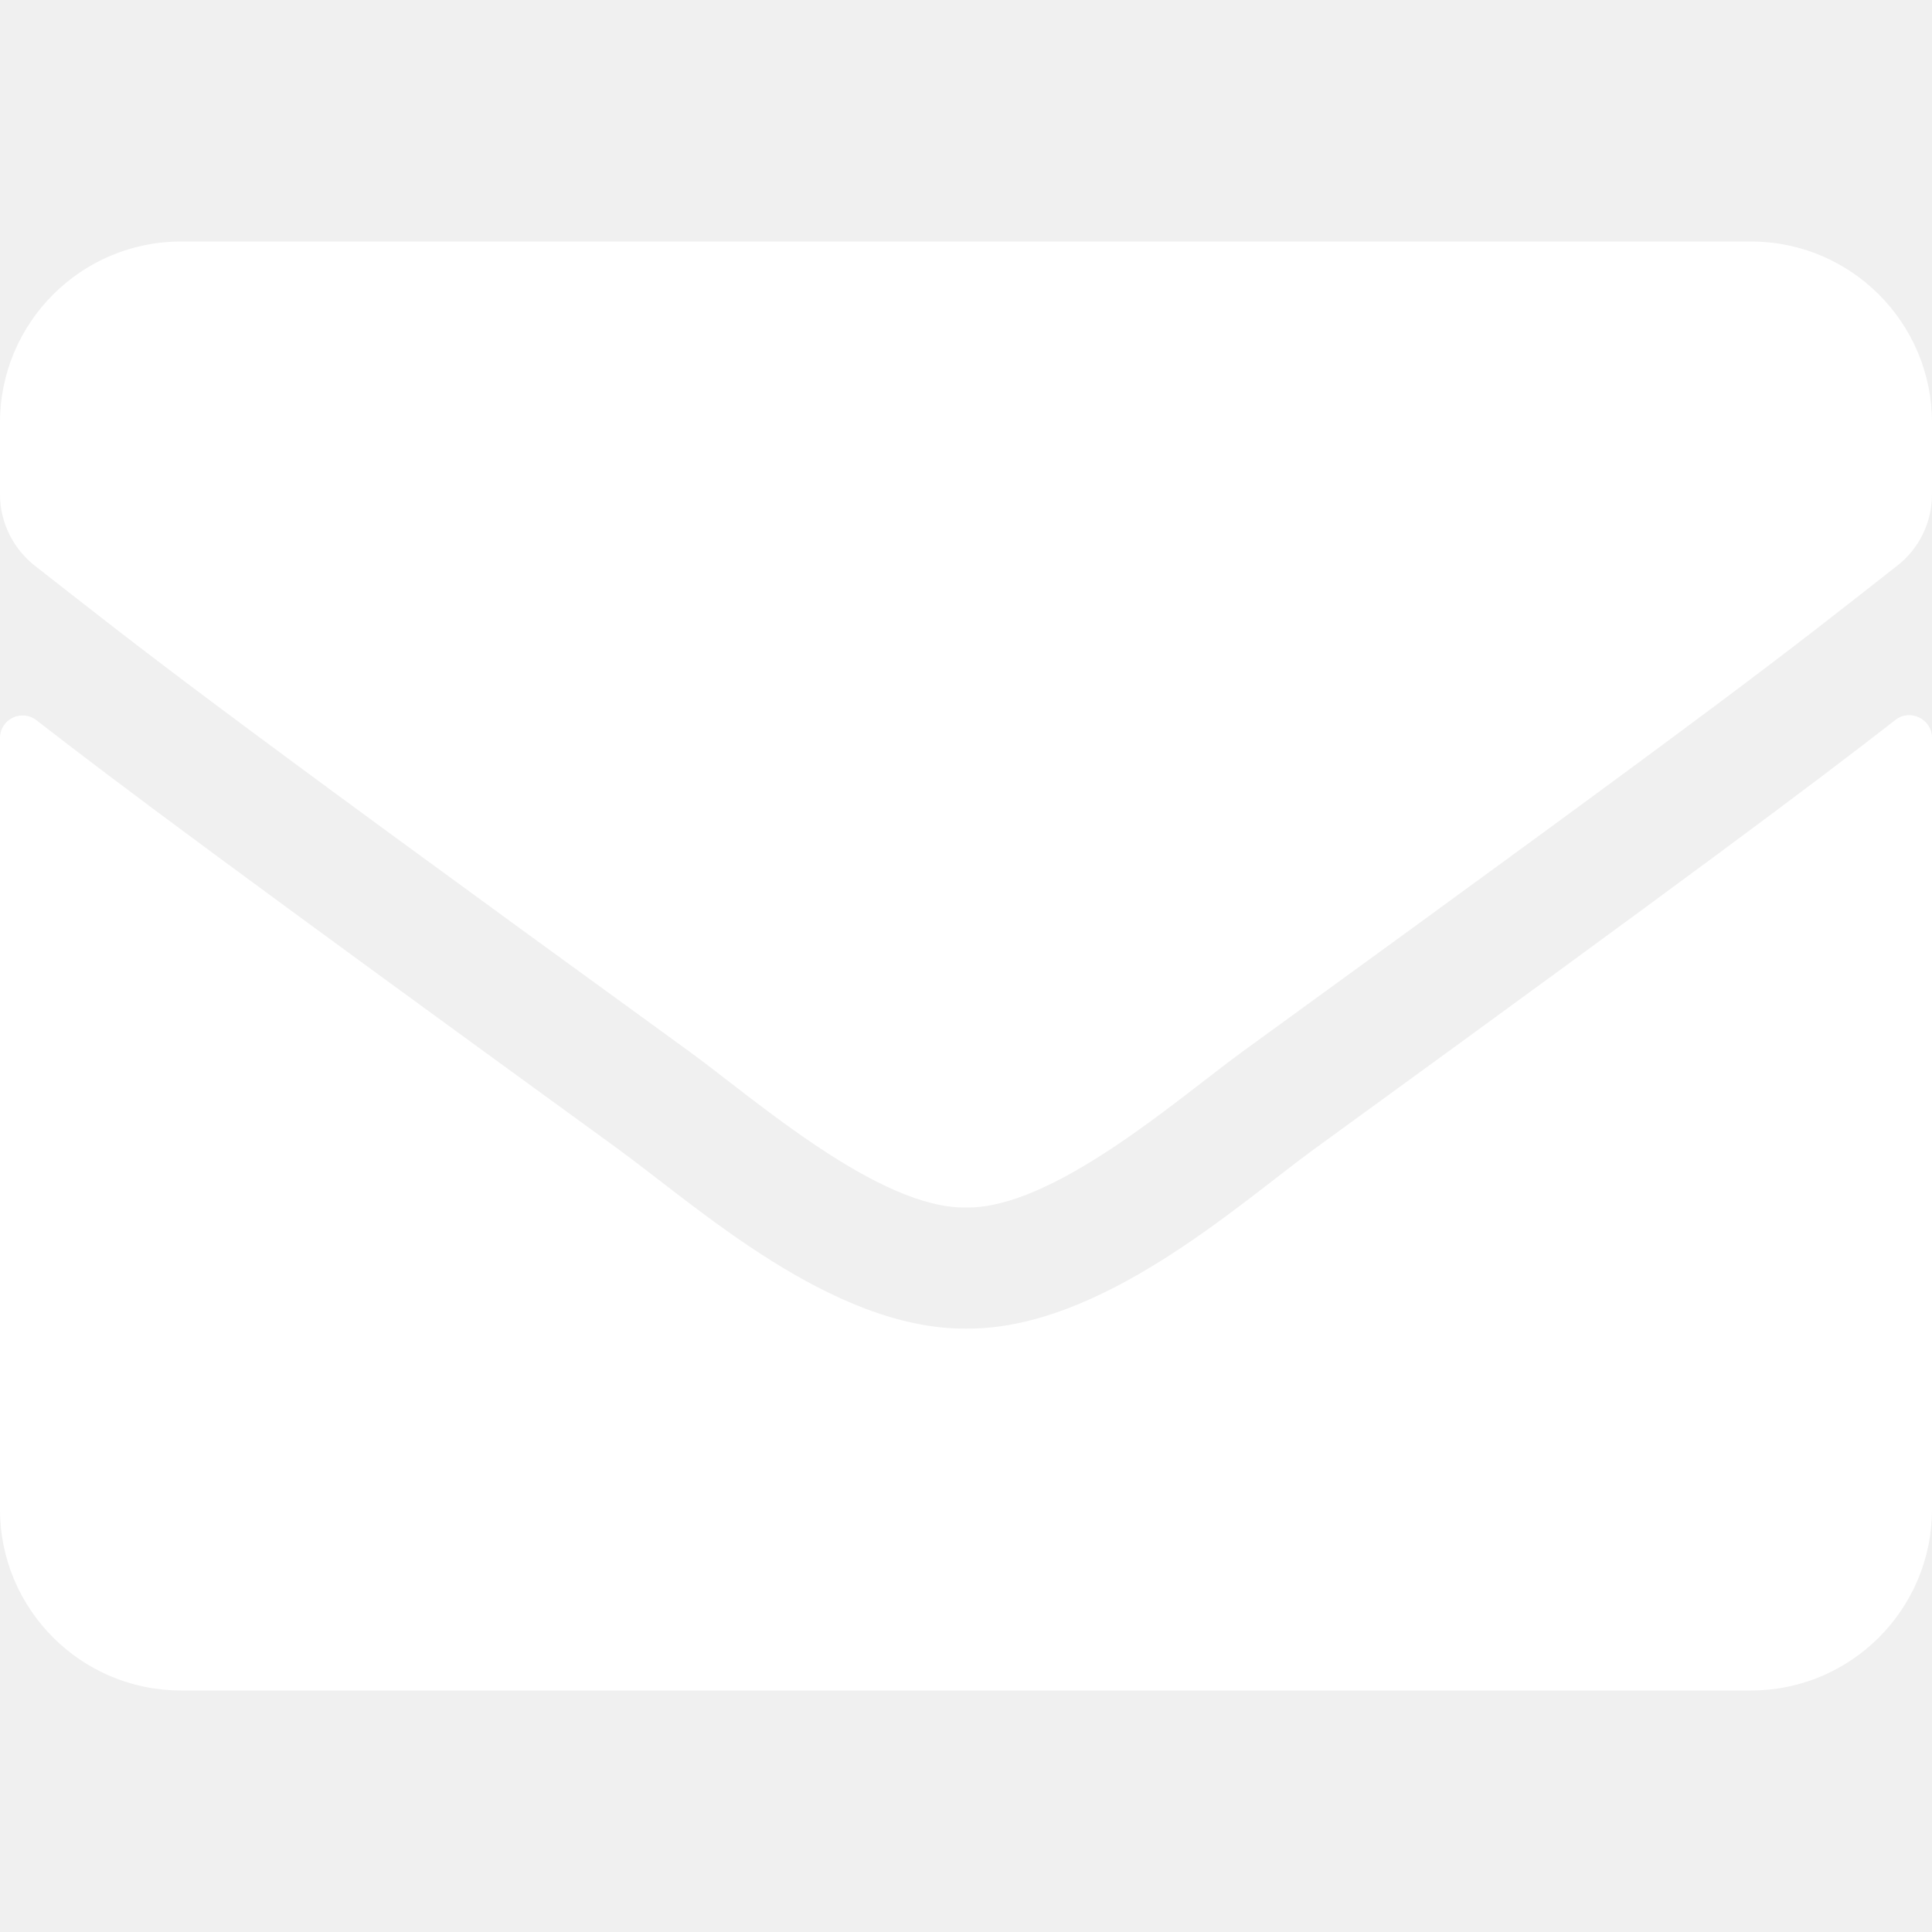
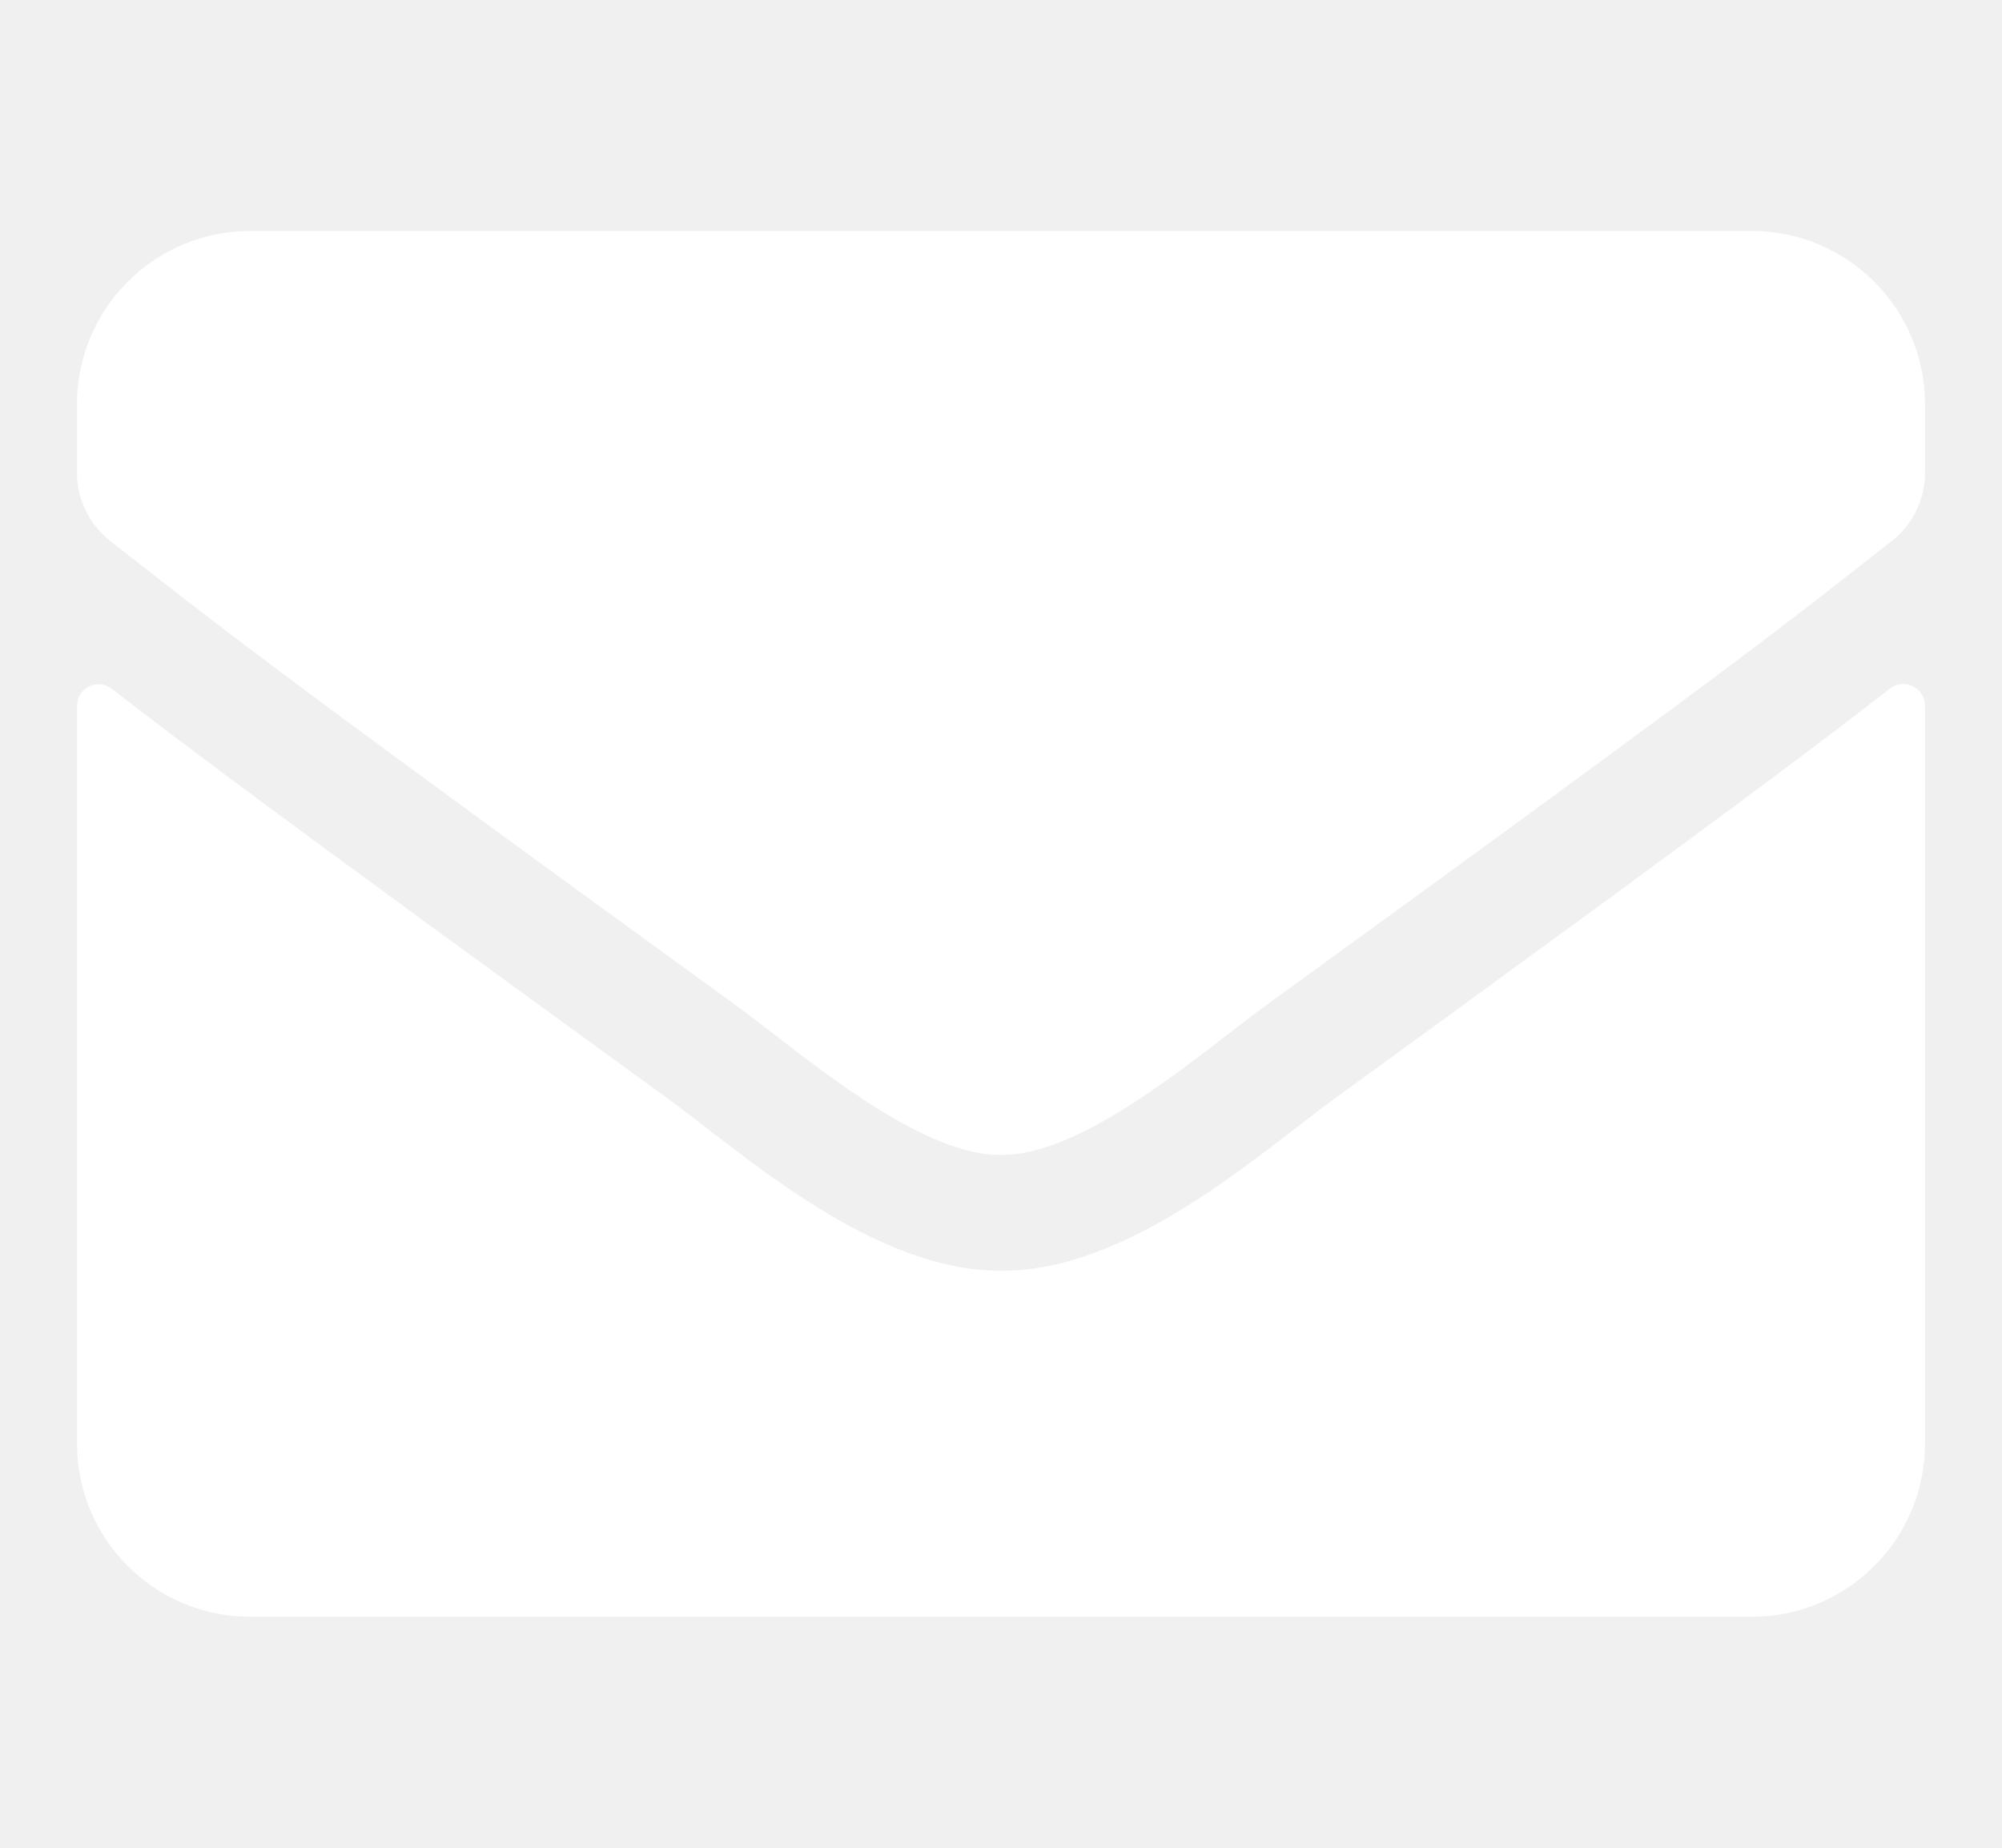
- <svg xmlns="http://www.w3.org/2000/svg" aria-hidden="true" focusable="false" data-prefix="fas" data-icon="envelope" class="svg-inline--fa fa-envelope fa-w-16" role="img" width="15px" height="15px" viewBox="0 0 512 512">
+ <svg xmlns="http://www.w3.org/2000/svg" aria-hidden="true" focusable="false" data-prefix="fas" data-icon="envelope" class="svg-inline--fa fa-envelope fa-w-16" role="img" width="26px" height="24px" viewBox="0 0 512 512">
  <path fill="#fff" d="M502.3 190.8c3.9-3.1 9.7-.2 9.7 4.7V400c0 26.5-21.5 48-48 48H48c-26.5 0-48-21.5-48-48V195.6c0-5 5.7-7.8 9.7-4.7 22.4 17.4 52.1 39.5 154.1 113.6 21.1 15.4 56.7 47.8 92.2 47.6 35.7.3 72-32.8 92.3-47.6 102-74.1 131.6-96.3 154-113.7zM256 320c23.2.4 56.6-29.2 73.4-41.4 132.7-96.3 142.8-104.7 173.4-128.7 5.8-4.5 9.2-11.5 9.2-18.9v-19c0-26.5-21.5-48-48-48H48C21.5 64 0 85.5 0 112v19c0 7.4 3.4 14.3 9.2 18.9 30.6 23.9 40.7 32.4 173.4 128.7 16.8 12.2 50.2 41.8 73.4 41.4z" />
</svg>
